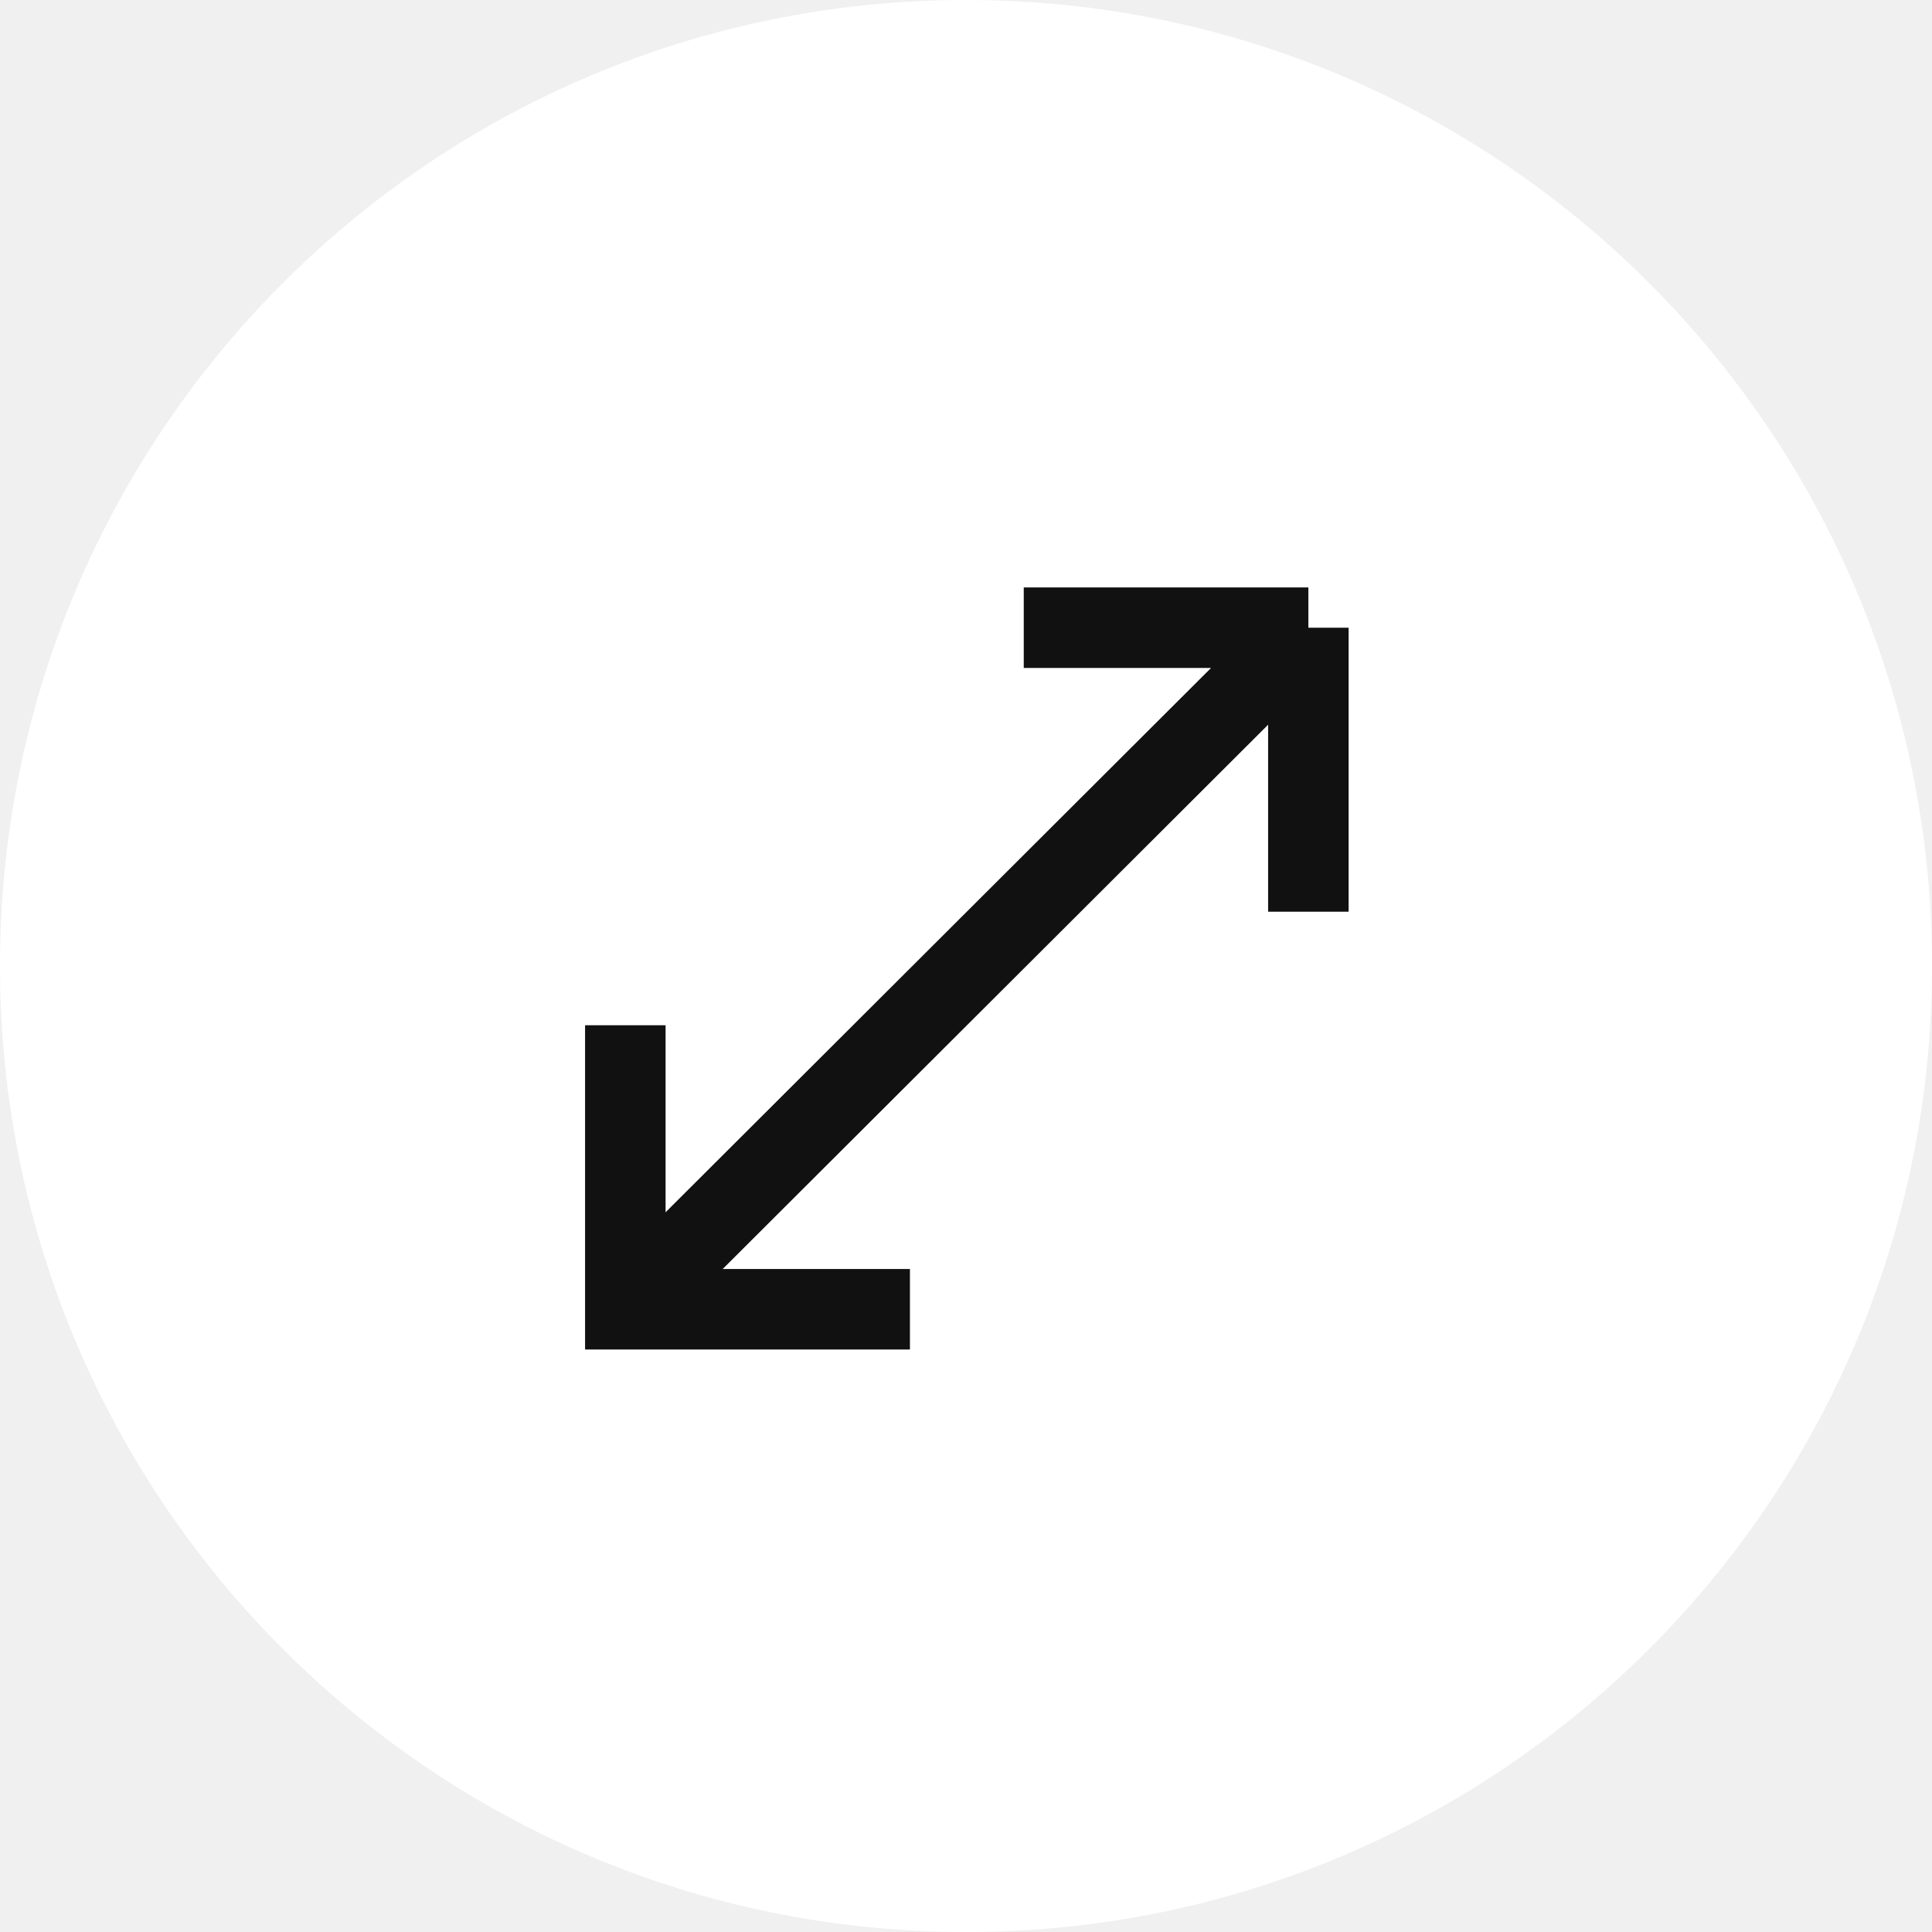
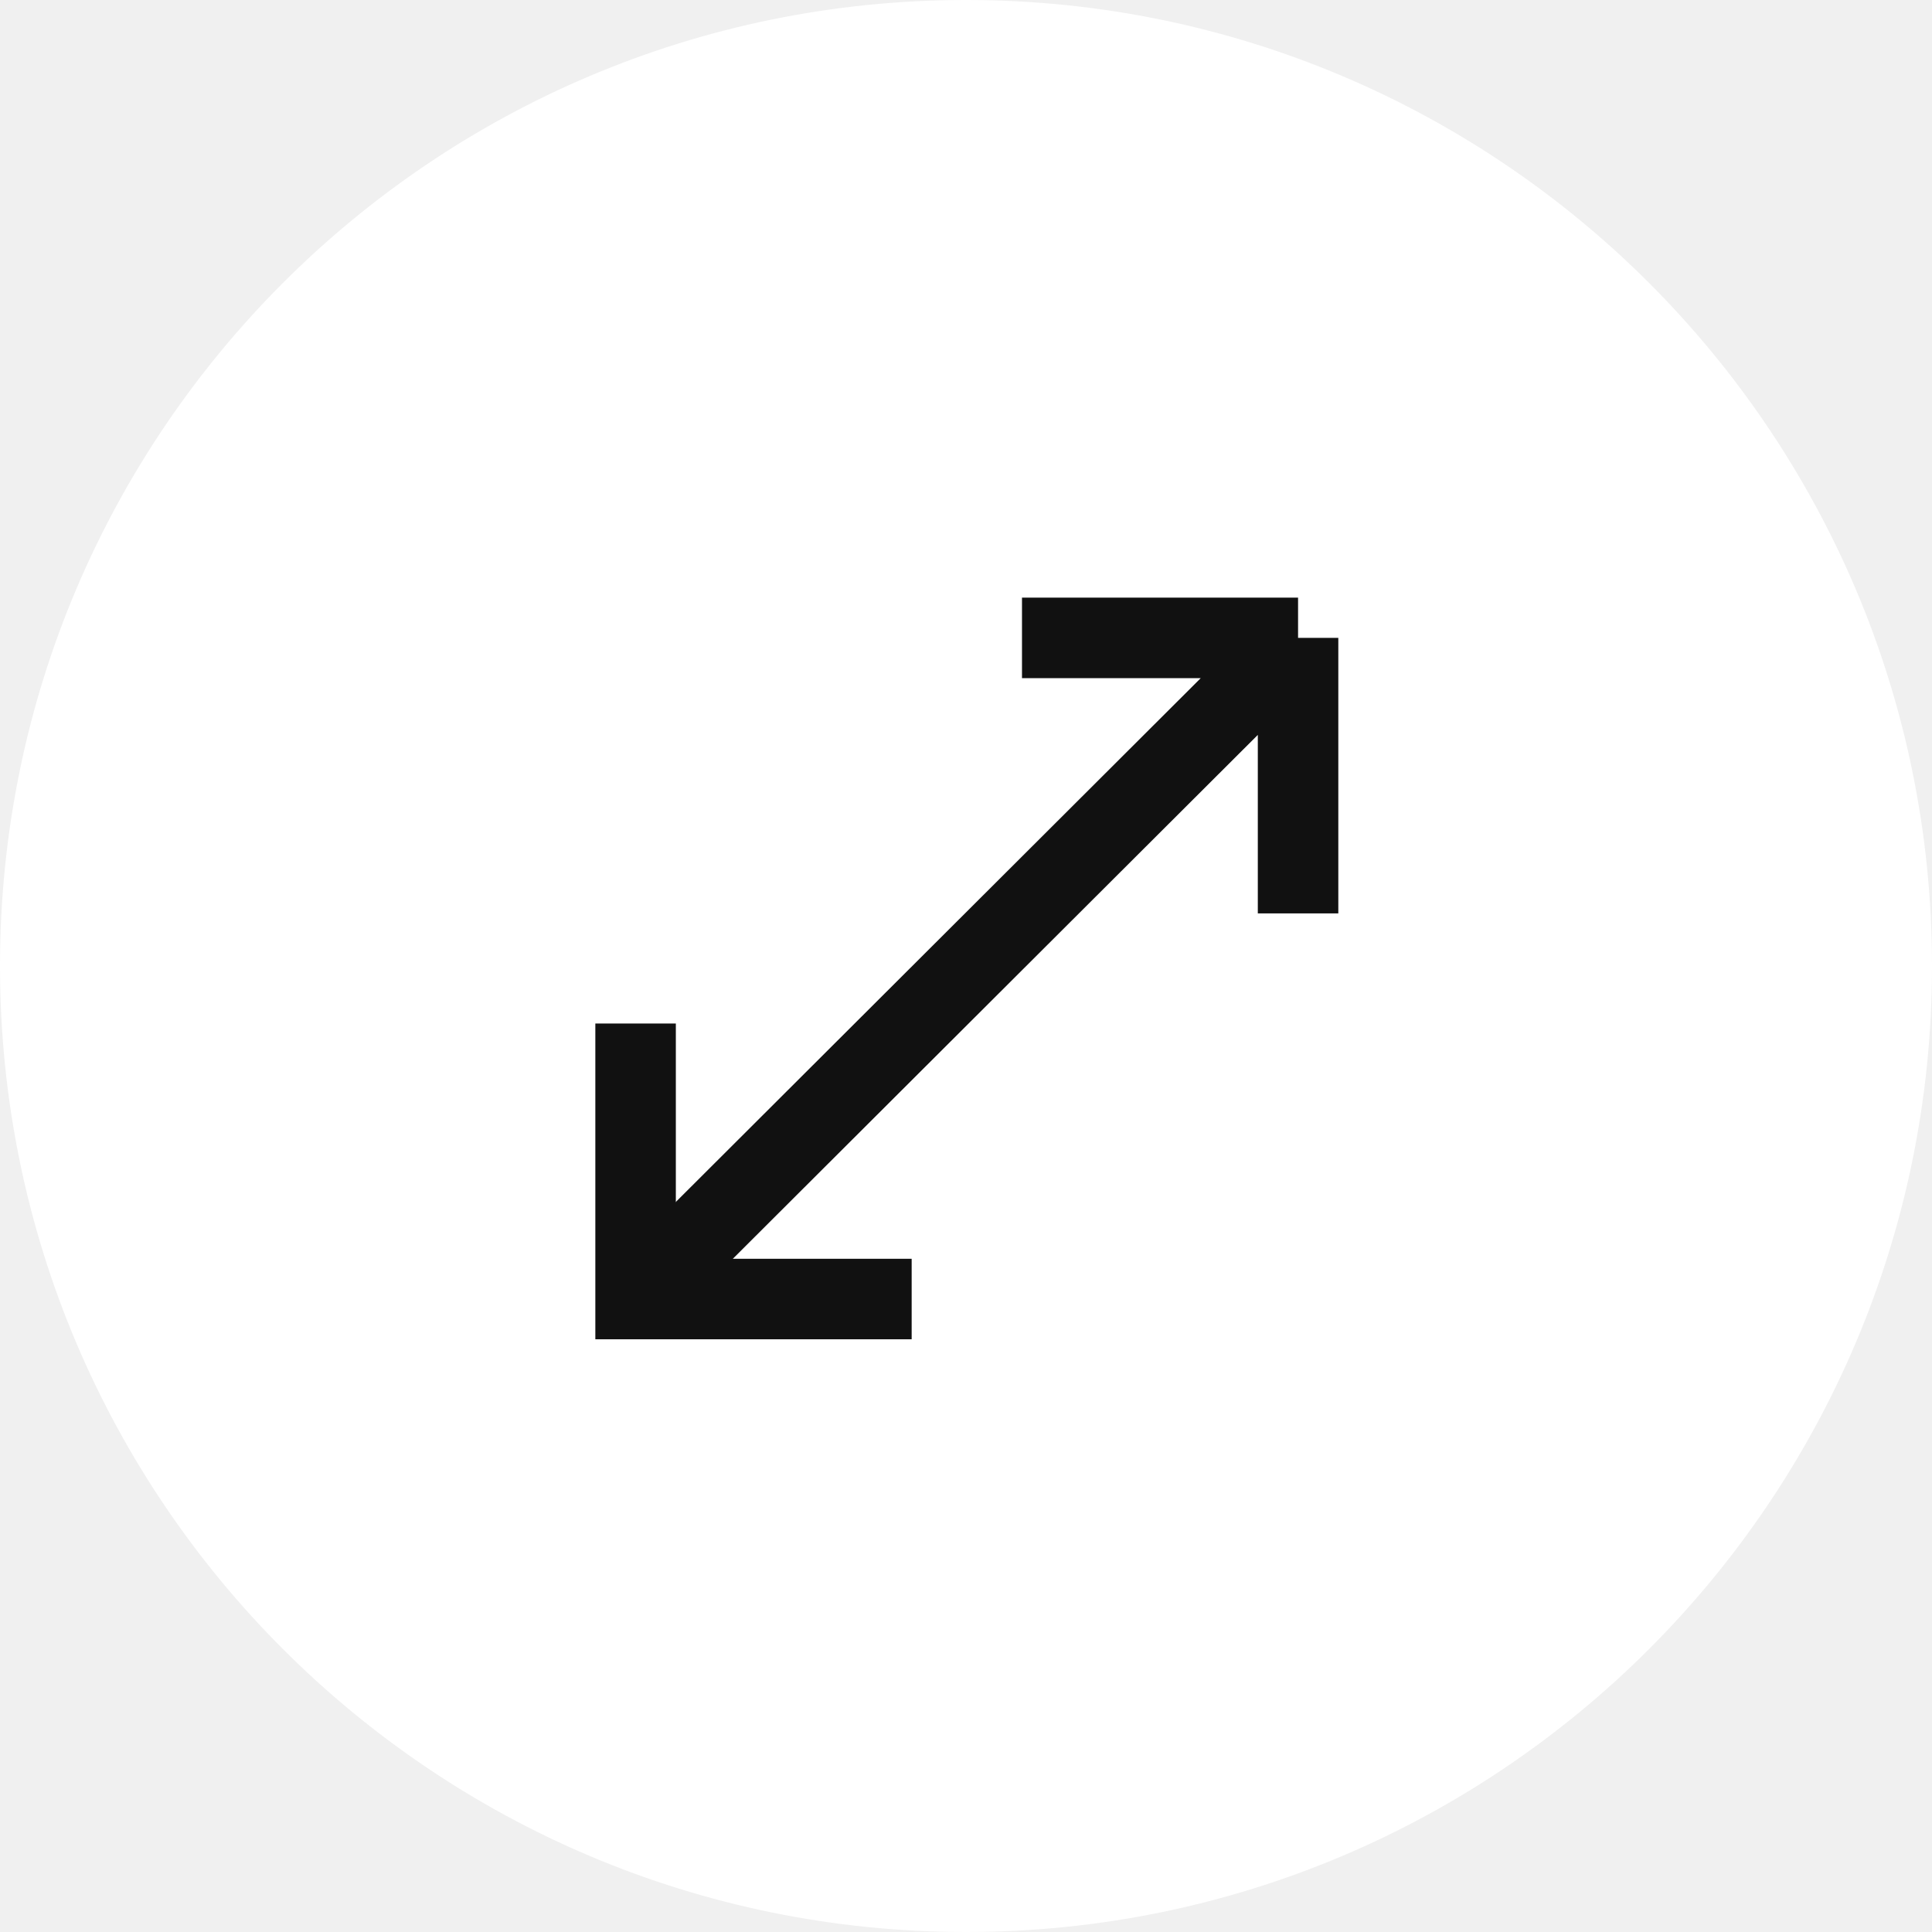
<svg xmlns="http://www.w3.org/2000/svg" width="48" height="48" viewBox="0 0 48 48" fill="none">
  <rect width="48" height="48" rx="24" fill="white" />
-   <path d="M25.435 15.595L32.506 15.595M32.506 15.595L32.506 22.651M32.506 15.595L15.889 32.177" stroke="#111111" stroke-width="2" />
-   <path d="M15.536 25.472V32.528H22.607" stroke="#111111" stroke-width="2" />
+   <path d="M25.391 15.848L32.25 15.848M32.25 15.848L32.25 22.693M32.25 15.848L16.131 31.933" stroke="#111111" stroke-width="2" />
+   <path d="M15.791 25.429V32.274H22.65" stroke="#111111" stroke-width="2" />
</svg>
